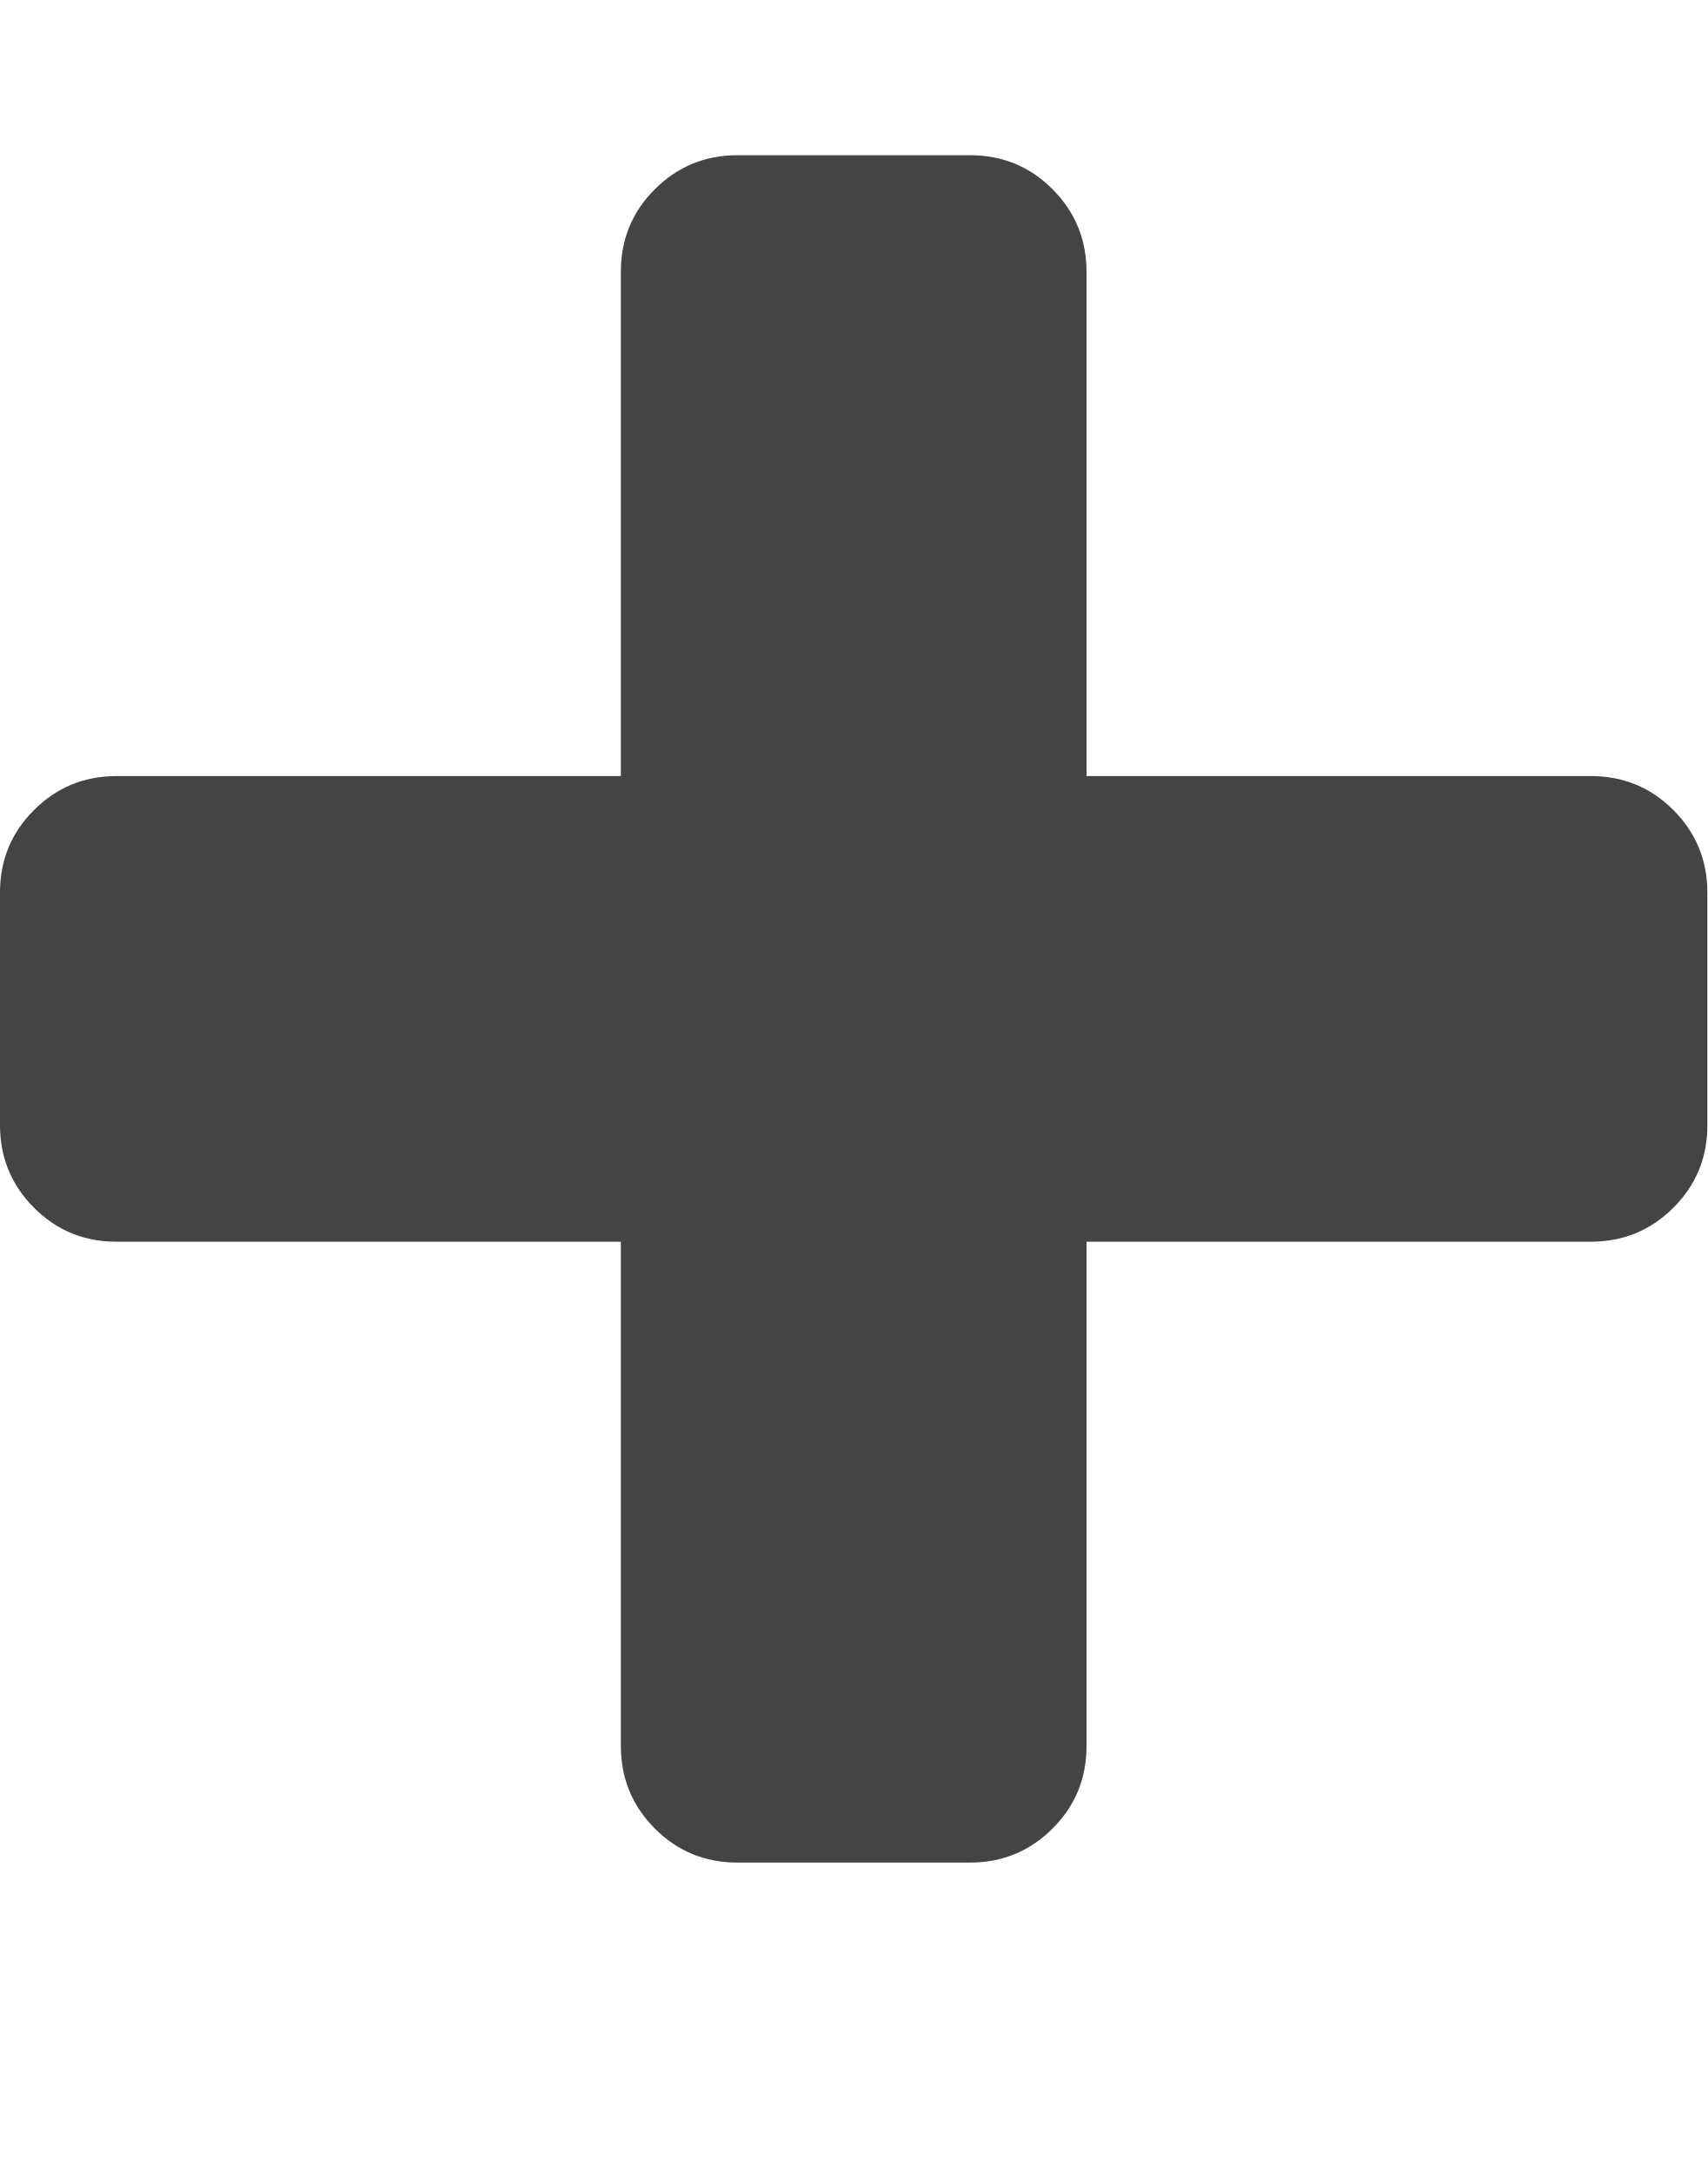
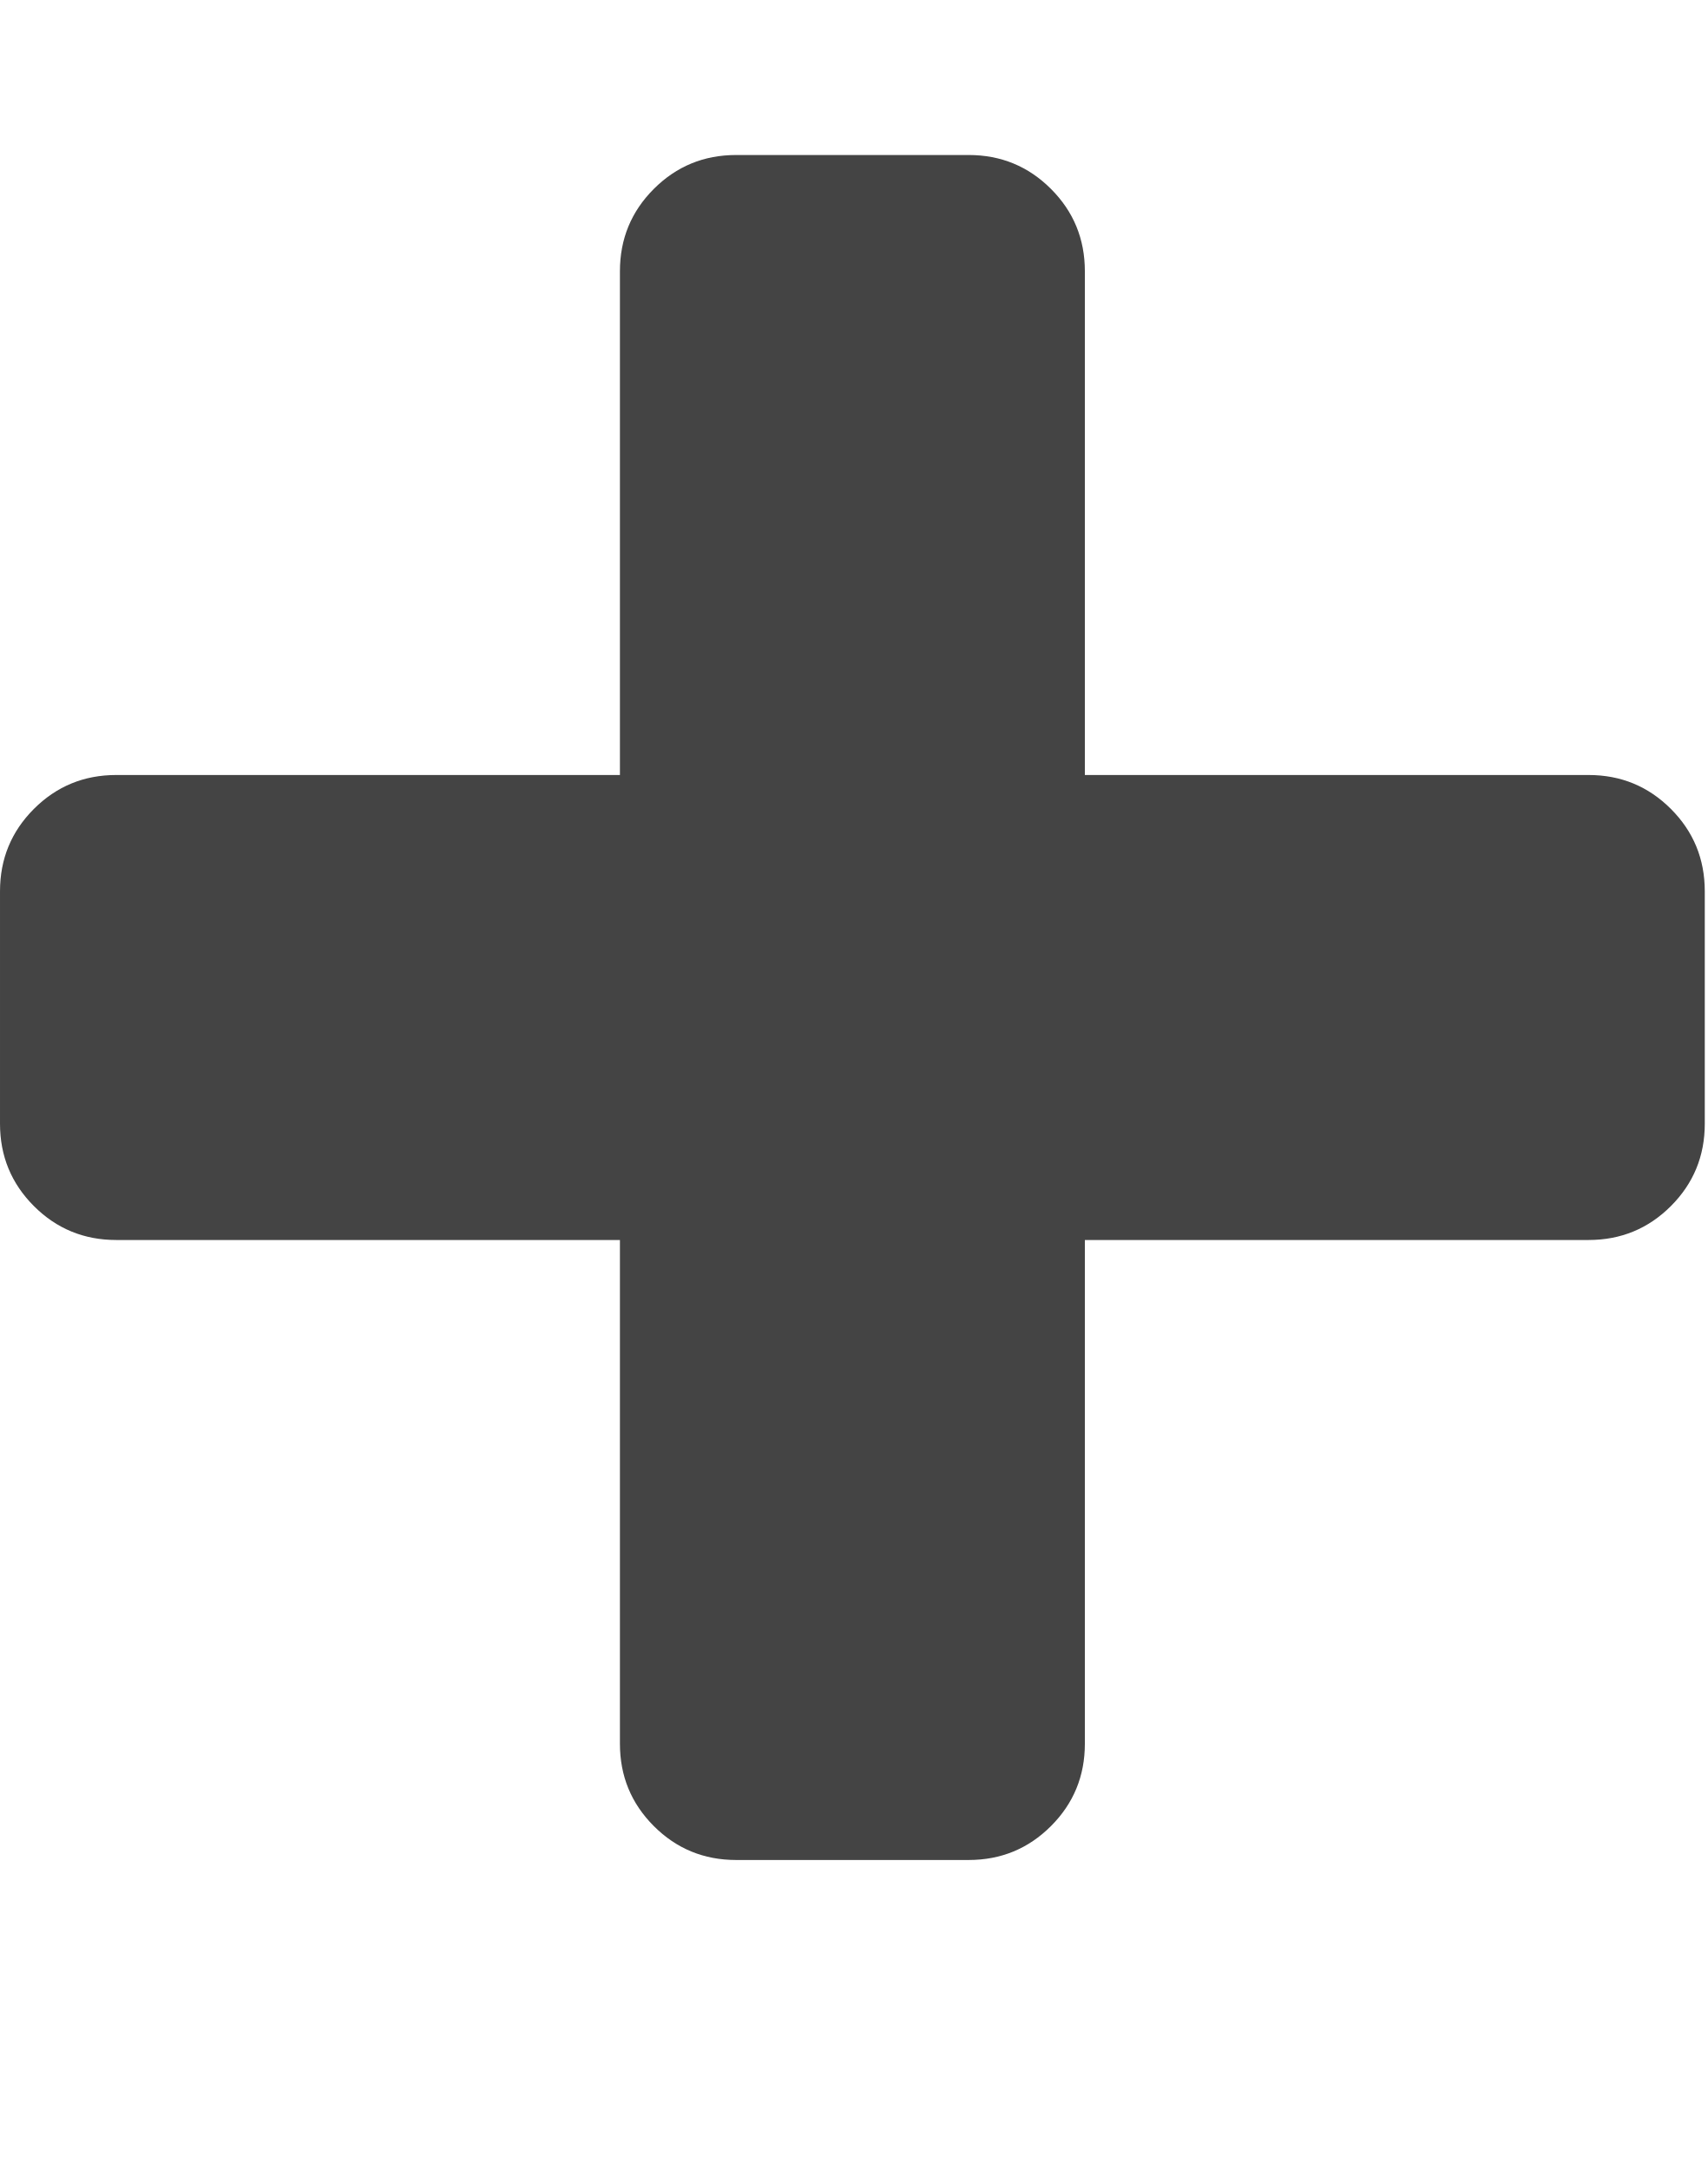
- <svg xmlns="http://www.w3.org/2000/svg" width="22" height="28" viewBox="0 0 22 28">
-   <path d="M22 11.5v3q0 .625-.438 1.062t-1.062.438h-6.5v6.5q0 .625-.438 1.062t-1.062.438h-3q-.625 0-1.062-.438t-.438-1.062v-6.5h-6.5q-.625 0-1.062-.438t-.438-1.062v-3q0-.625.438-1.062t1.062-.438h6.5v-6.5q0-.625.438-1.062t1.062-.438h3q.625 0 1.062.438t.438 1.062v6.5h6.5q.625 0 1.062.438t.438 1.062z" fill="#444" />
+ <svg xmlns="http://www.w3.org/2000/svg" version="1.1" width="403" height="512" viewBox="0 0 403 512">
+   <path d="M402.286 210.286v54.857q0 11.428-8 19.428t-19.428 8h-118.857v118.857q0 11.428-8 19.428t-19.428 8h-54.857q-11.429 0-19.429-8t-8-19.428v-118.857h-118.857q-11.428 0-19.428-8t-8-19.428v-54.857q0-11.429 8-19.429t19.428-8h118.857v-118.857q0-11.428 8-19.428t19.428-8h54.857q11.429 0 19.429 8t8 19.428v118.857h118.857q11.428 0 19.428 8t8 19.428z" fill="#444444" />
</svg>
